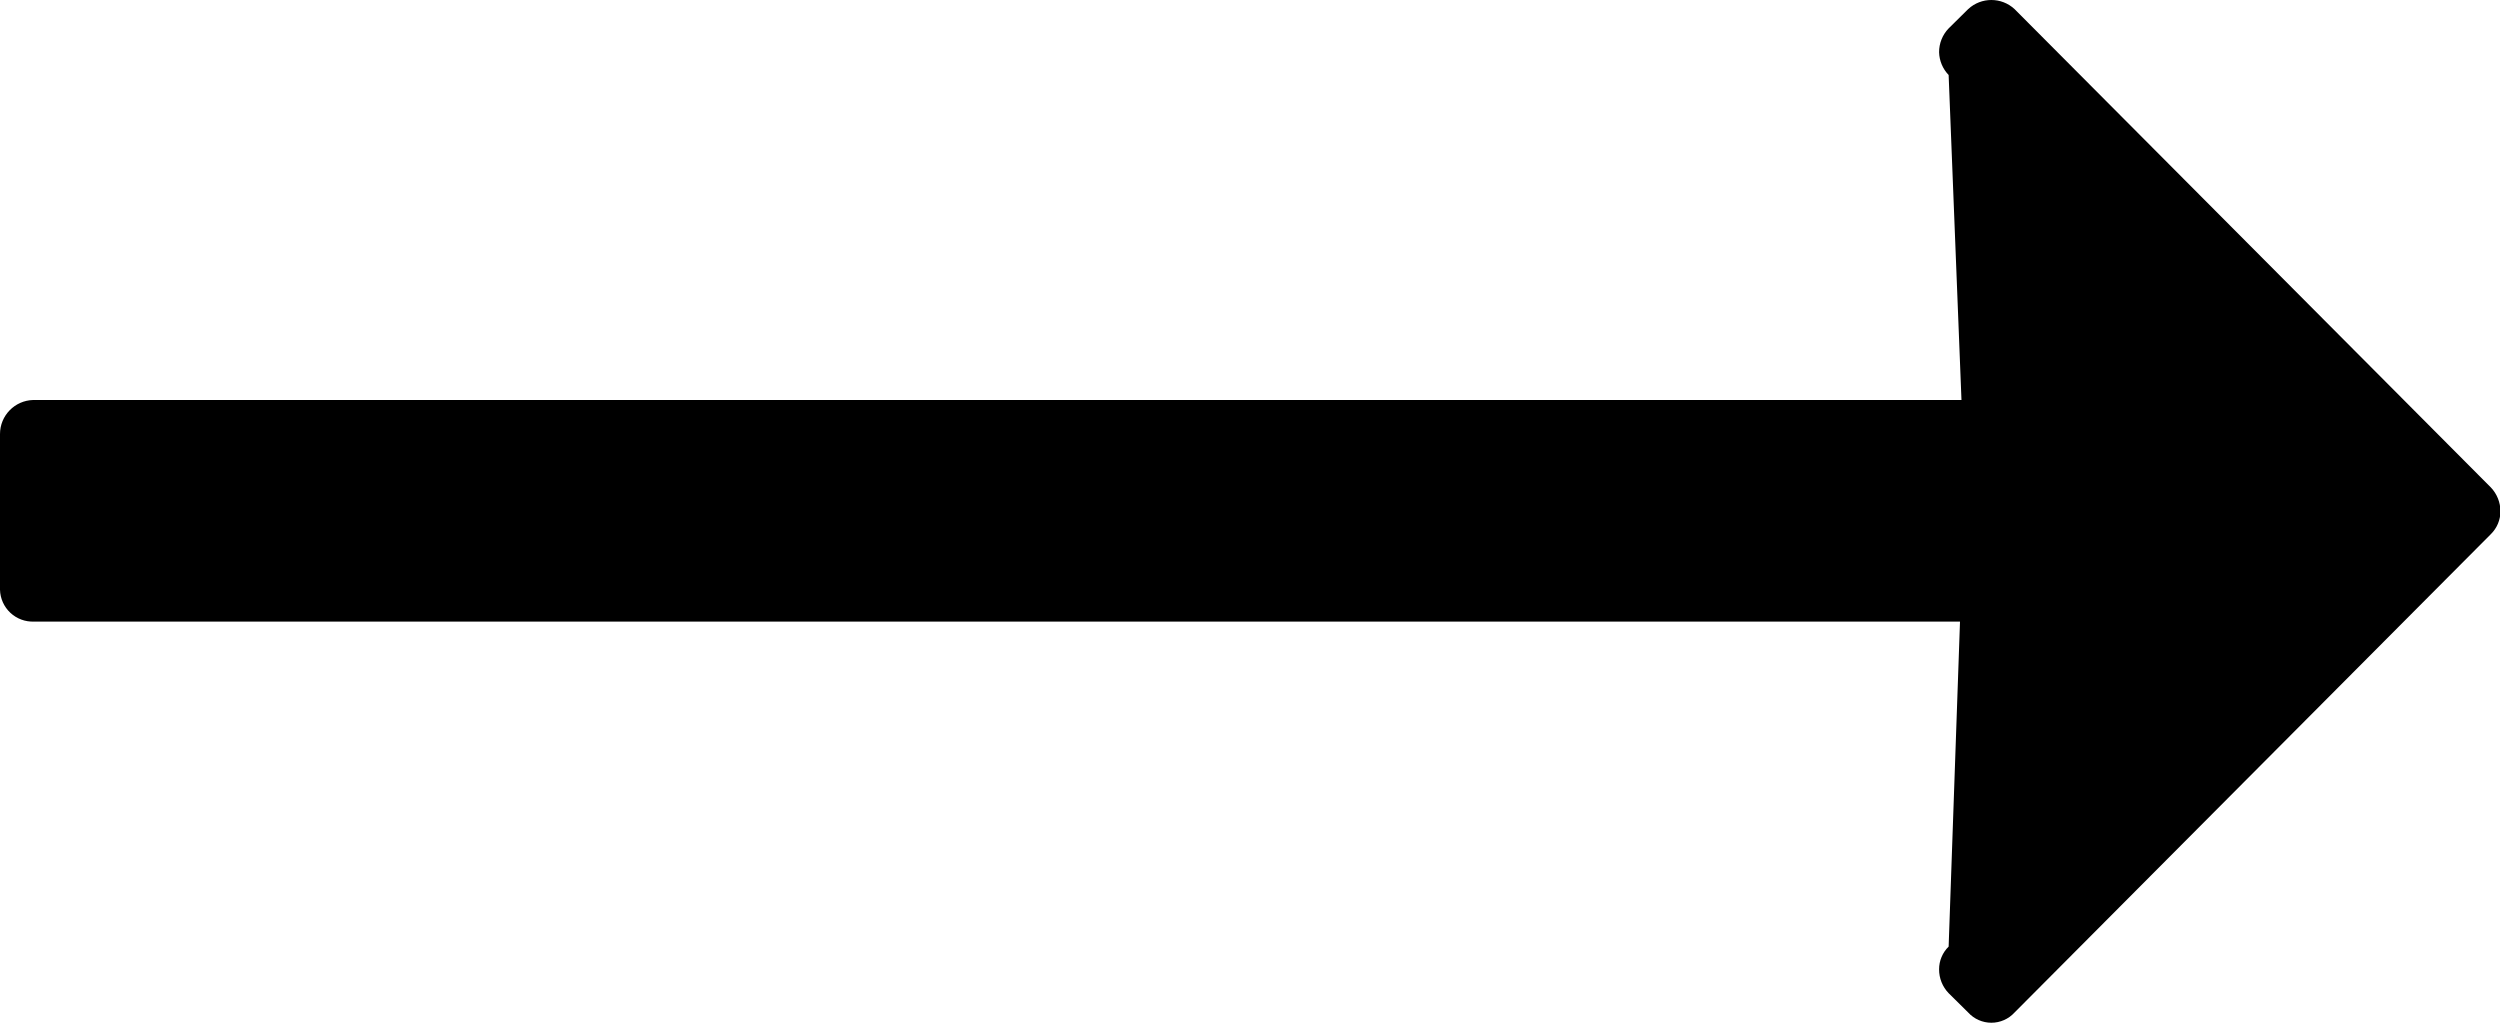
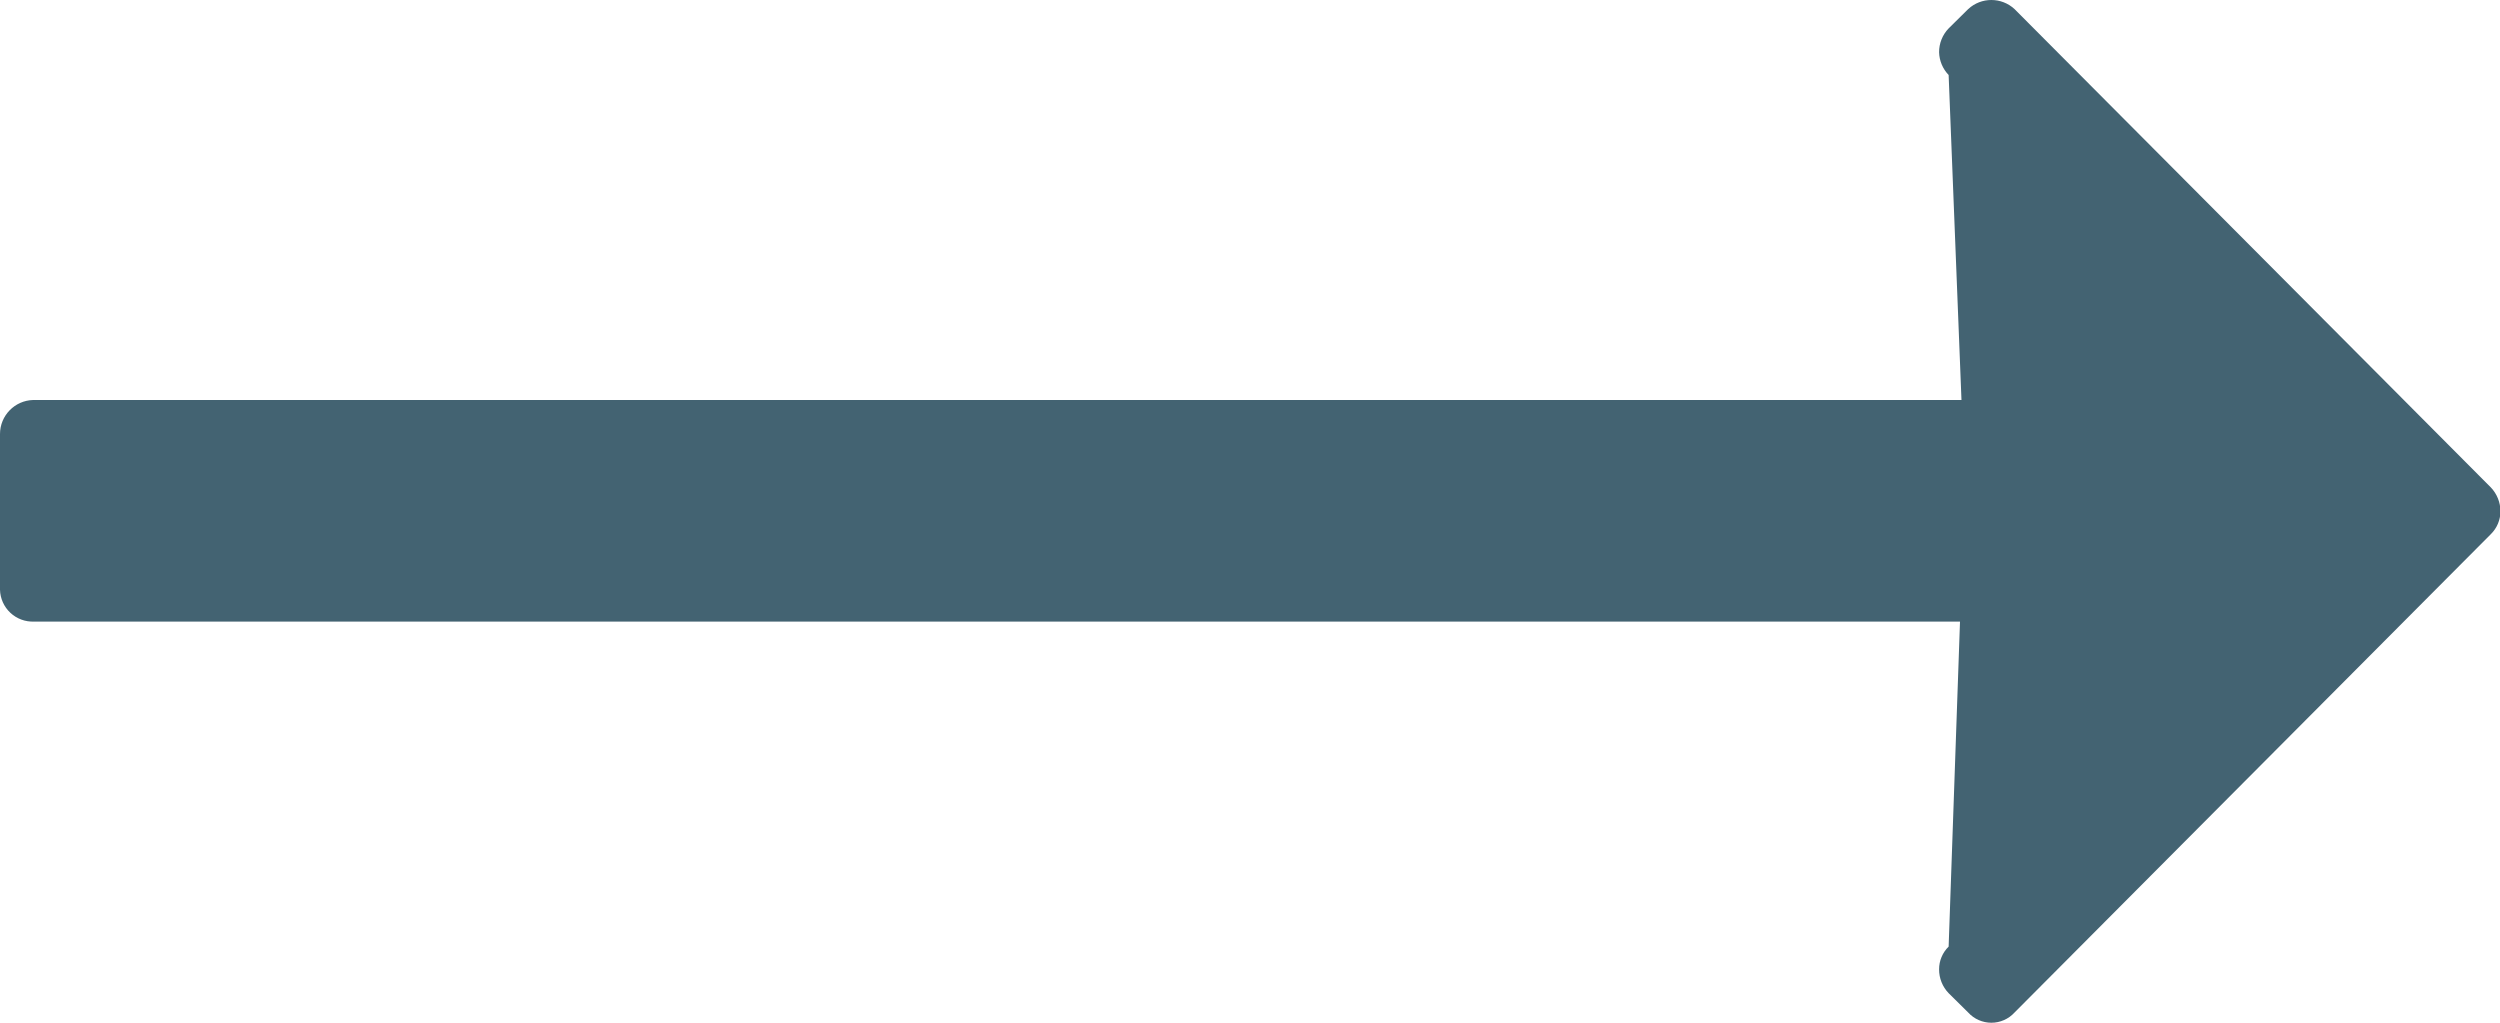
- <svg width="22" height="9" viewBox="0 0 22 9">
-   <path fill="$text" class="cls-1" d="M603.3,2616.47h16.948l-0.1,2.86a0.279,0.279,0,0,0-.084.2,0.3,0.3,0,0,0,.084.21l0.172,0.17a0.276,0.276,0,0,0,.408,0l4.192-4.21a0.283,0.283,0,0,0,.084-0.2,0.307,0.307,0,0,0-.084-0.21l-4.192-4.21a0.3,0.3,0,0,0-.408,0l-0.172.17a0.3,0.3,0,0,0-.084.21,0.3,0.3,0,0,0,.084.2l0.113,2.86H603.292a0.3,0.3,0,0,0-.292.3v1.37A0.288,0.288,0,0,0,603.3,2616.47Z" transform="translate(-603 -2611)" />
+ <svg xmlns="http://www.w3.org/2000/svg" width="22" height="9" viewBox="0 0 22 9">
+   <defs>
+     <style>
+       .cls-1 {
+         fill: #436372;
+         fill-rule: evenodd;
+       }
+     </style>
+   </defs>
+   <path class="cls-1" d="M603.3,2616.47h16.948l-0.1,2.86a0.279,0.279,0,0,0-.084.2,0.3,0.3,0,0,0,.084.21l0.172,0.17a0.276,0.276,0,0,0,.408,0l4.192-4.21a0.283,0.283,0,0,0,.084-0.2,0.307,0.307,0,0,0-.084-0.21l-4.192-4.21a0.3,0.3,0,0,0-.408,0l-0.172.17a0.3,0.3,0,0,0-.084.21,0.3,0.3,0,0,0,.084.2l0.113,2.86H603.292a0.3,0.3,0,0,0-.292.3v1.37A0.288,0.288,0,0,0,603.3,2616.47Z" transform="translate(-603 -2611)" />
</svg>
